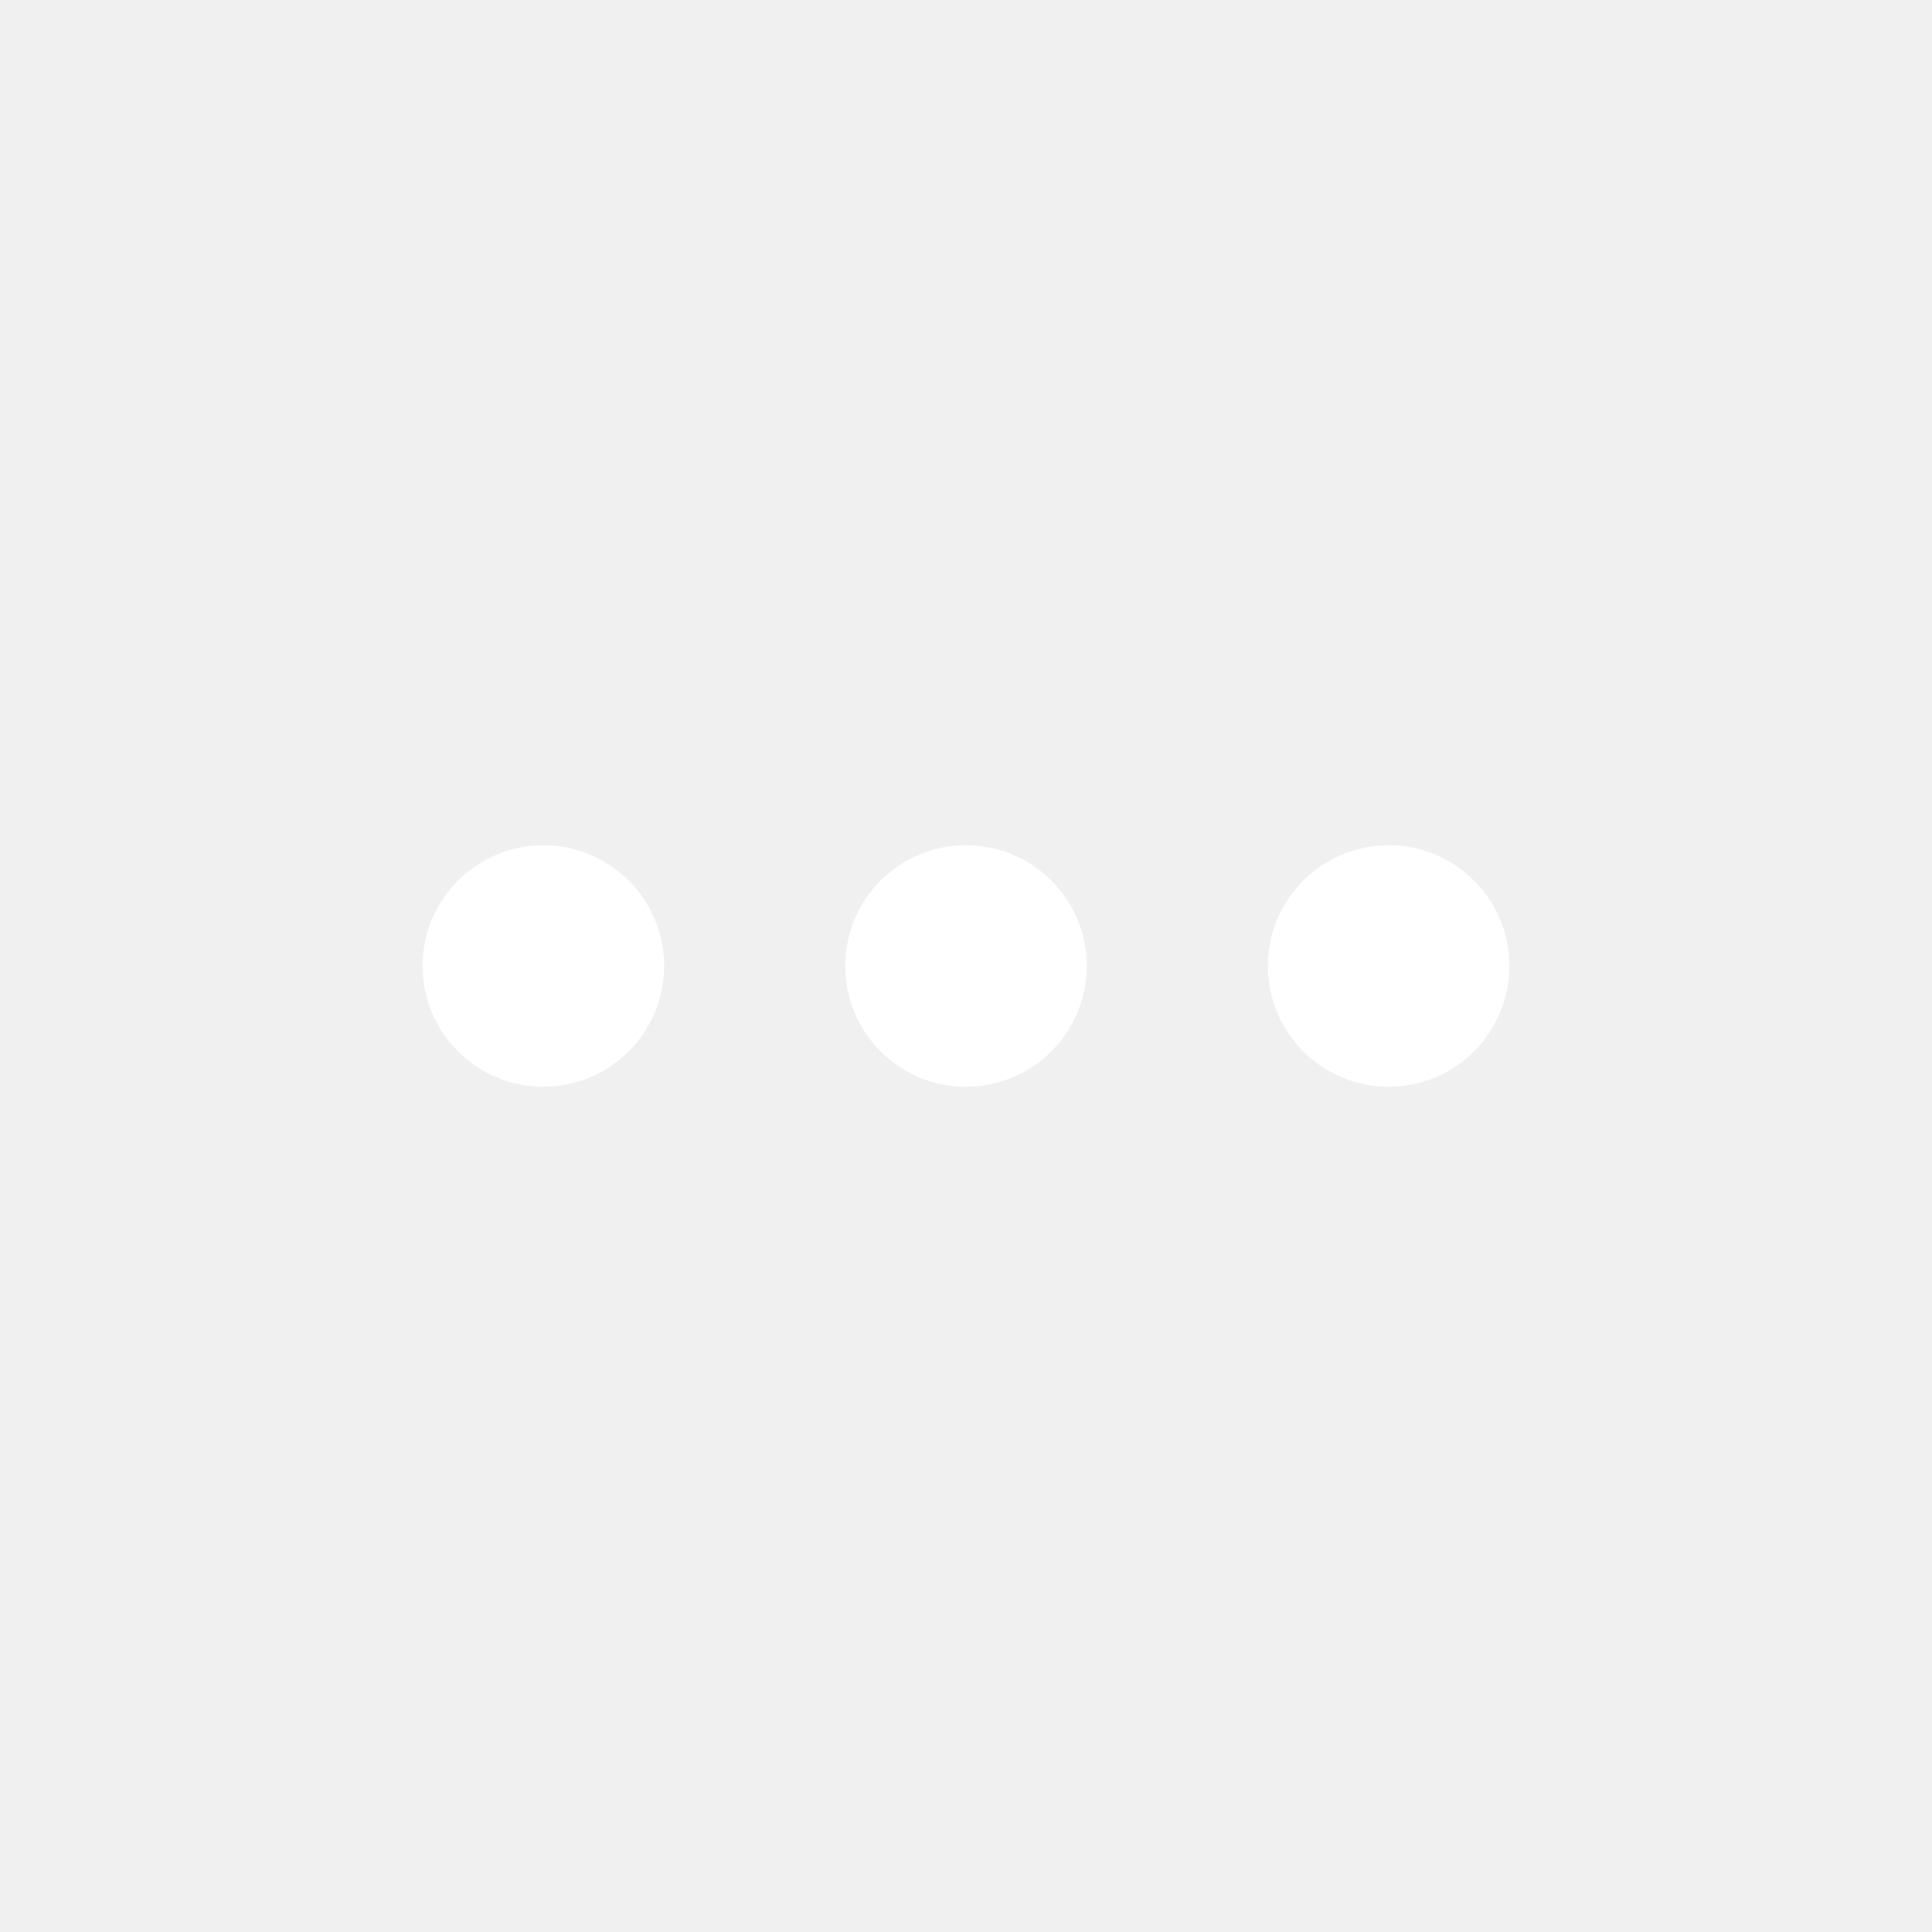
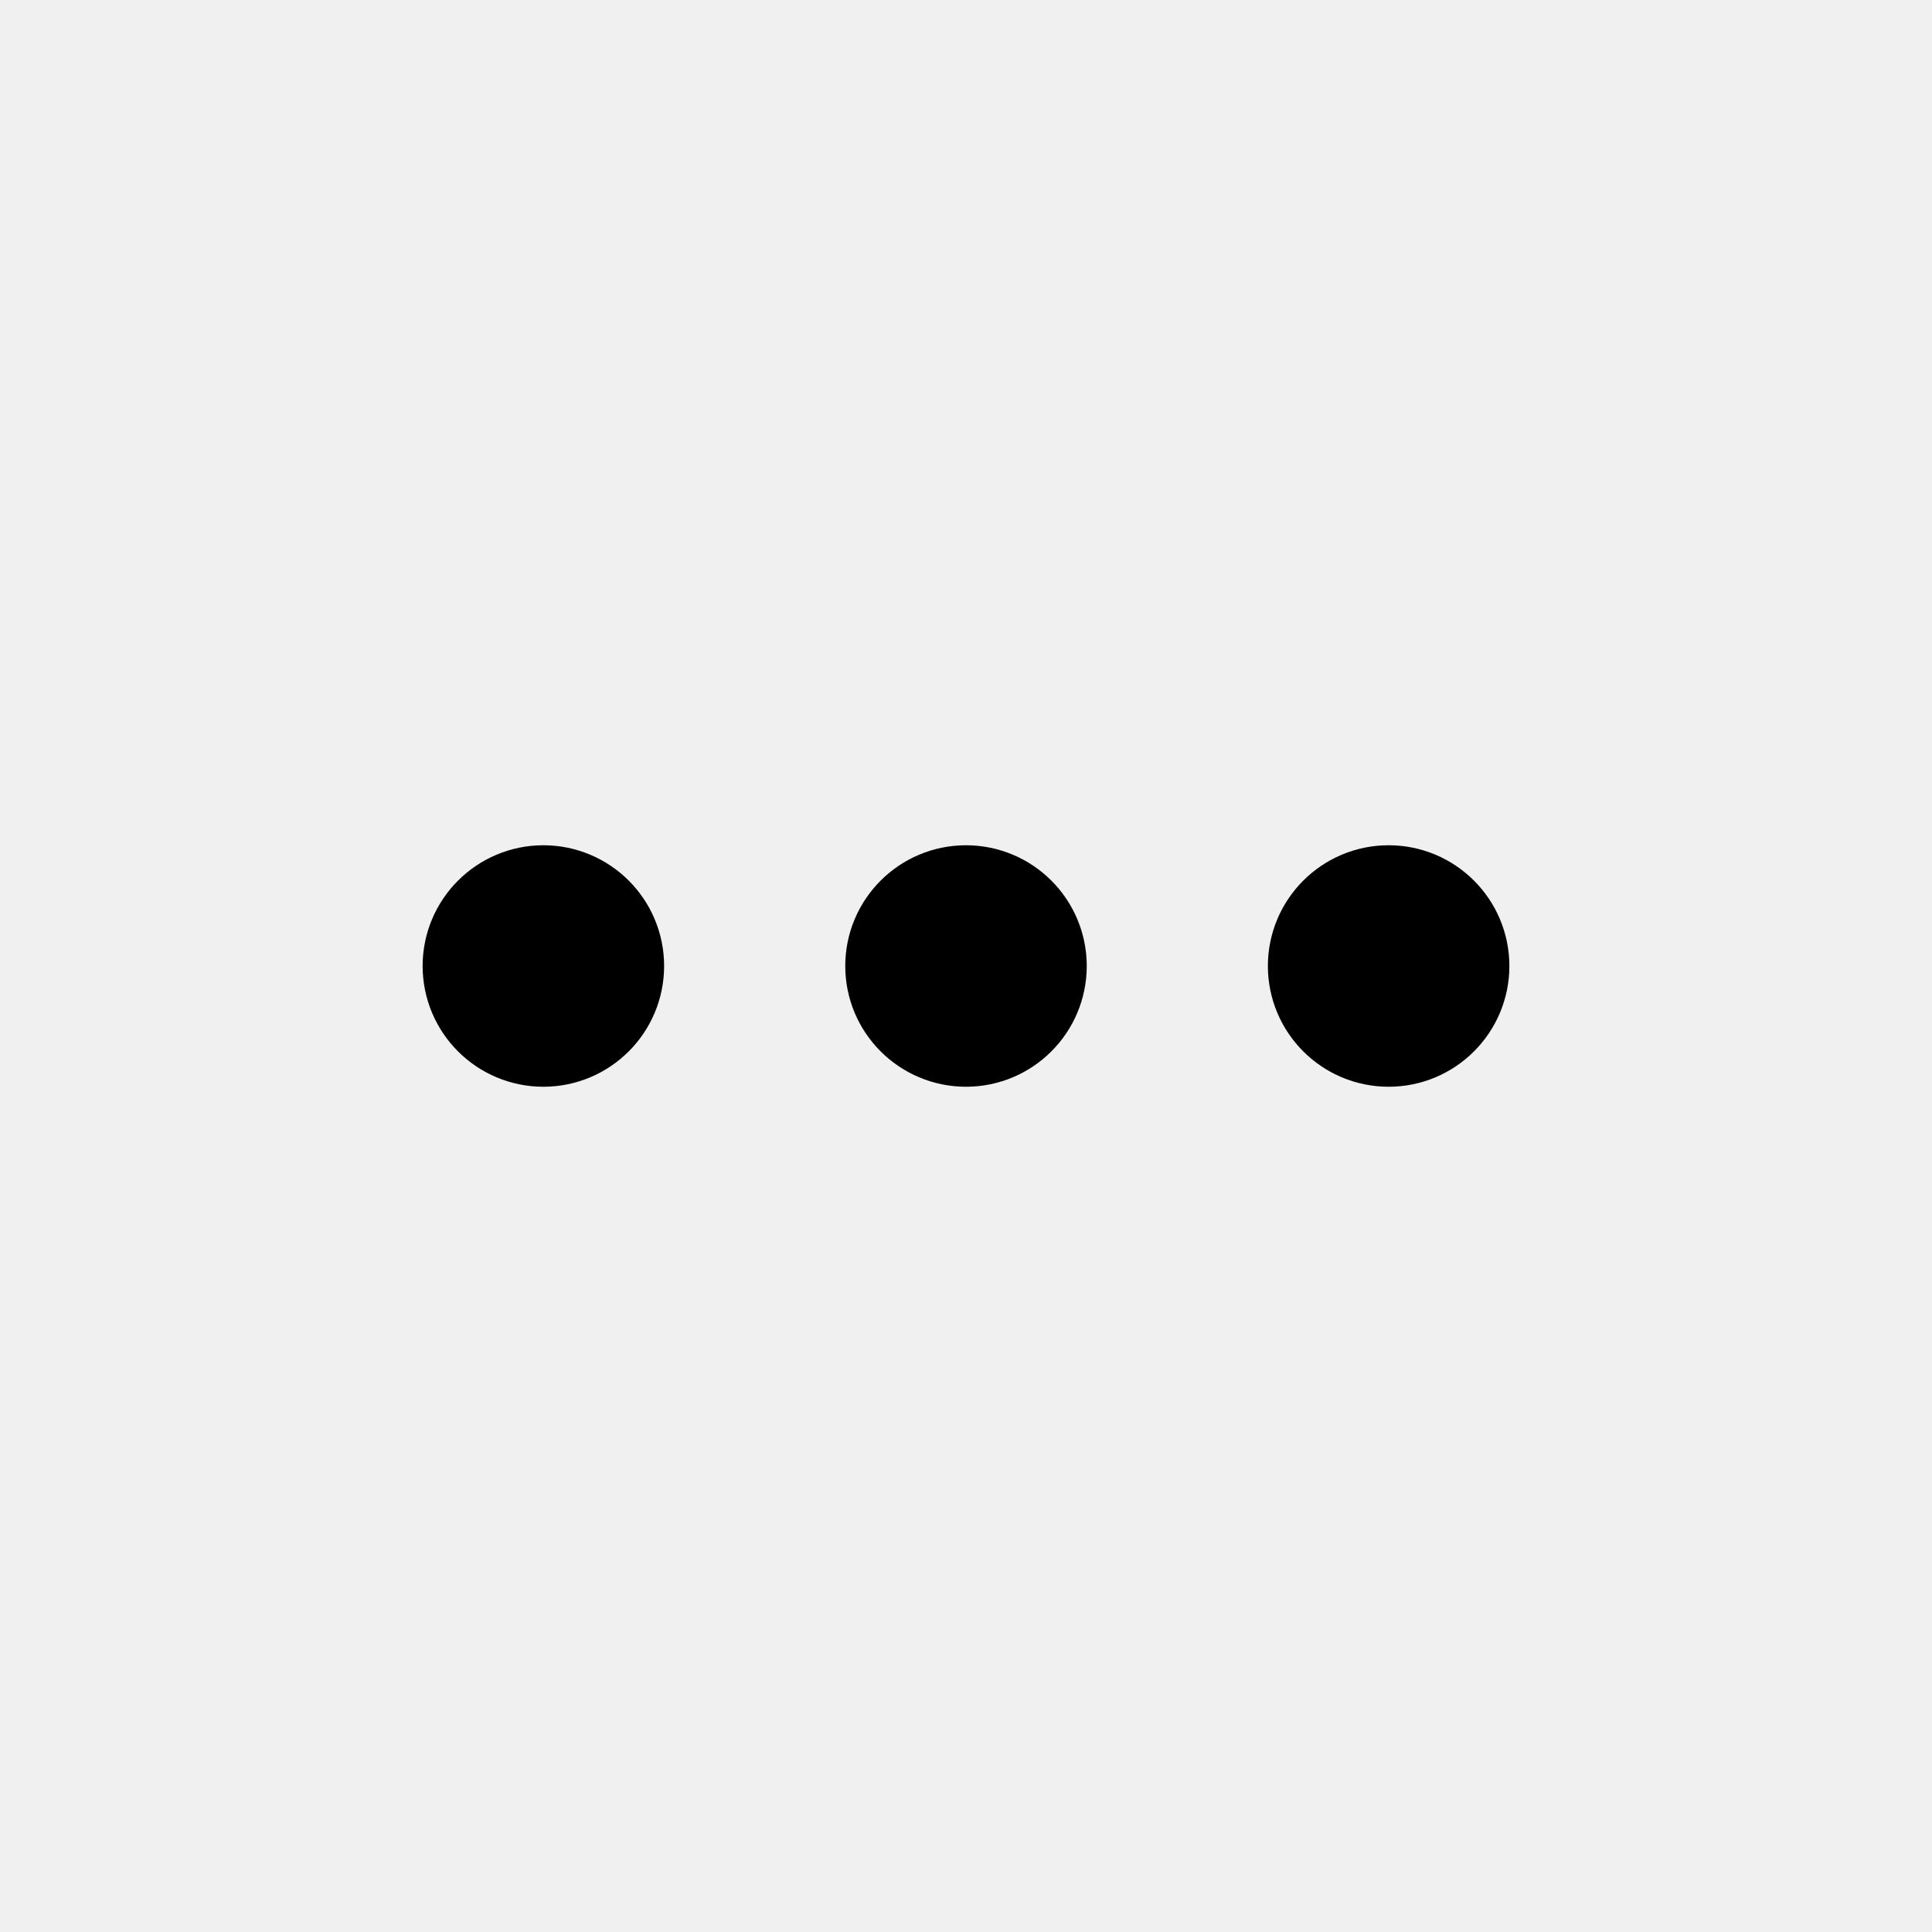
<svg xmlns="http://www.w3.org/2000/svg" width="32" height="32" viewBox="0 0 32 32" fill="none">
-   <path d="M16 17C16.552 17 17 16.552 17 16C17 15.448 16.552 15 16 15C15.448 15 15 15.448 15 16C15 16.552 15.448 17 16 17Z" stroke="white" stroke-width="2" stroke-linecap="round" stroke-linejoin="round" fill="none" />
-   <path d="M23 17C23.552 17 24 16.552 24 16C24 15.448 23.552 15 23 15C22.448 15 22 15.448 22 16C22 16.552 22.448 17 23 17Z" stroke="white" stroke-width="2" stroke-linecap="round" stroke-linejoin="round" fill="none" />
-   <path d="M9 17C9.552 17 10 16.552 10 16C10 15.448 9.552 15 9 15C8.448 15 8 15.448 8 16C8 16.552 8.448 17 9 17Z" stroke="white" stroke-width="2" stroke-linecap="round" stroke-linejoin="round" fill="white" />
+   <path d="M16 17C16.552 17 17 16.552 17 16C17 15.448 16.552 15 16 15C15.448 15 15 15.448 15 16C15 16.552 15.448 17 16 17Z" stroke="black" stroke-width="2" stroke-linecap="round" stroke-linejoin="round" fill="none" />
+   <path d="M23 17C23.552 17 24 16.552 24 16C24 15.448 23.552 15 23 15C22.448 15 22 15.448 22 16C22 16.552 22.448 17 23 17Z" stroke="black" stroke-width="2" stroke-linecap="round" stroke-linejoin="round" fill="none" />
+   <path d="M9 17C9.552 17 10 16.552 10 16C10 15.448 9.552 15 9 15C8.448 15 8 15.448 8 16C8 16.552 8.448 17 9 17Z" stroke="black" stroke-width="2" stroke-linecap="round" stroke-linejoin="round" fill="dark" />
</svg>
